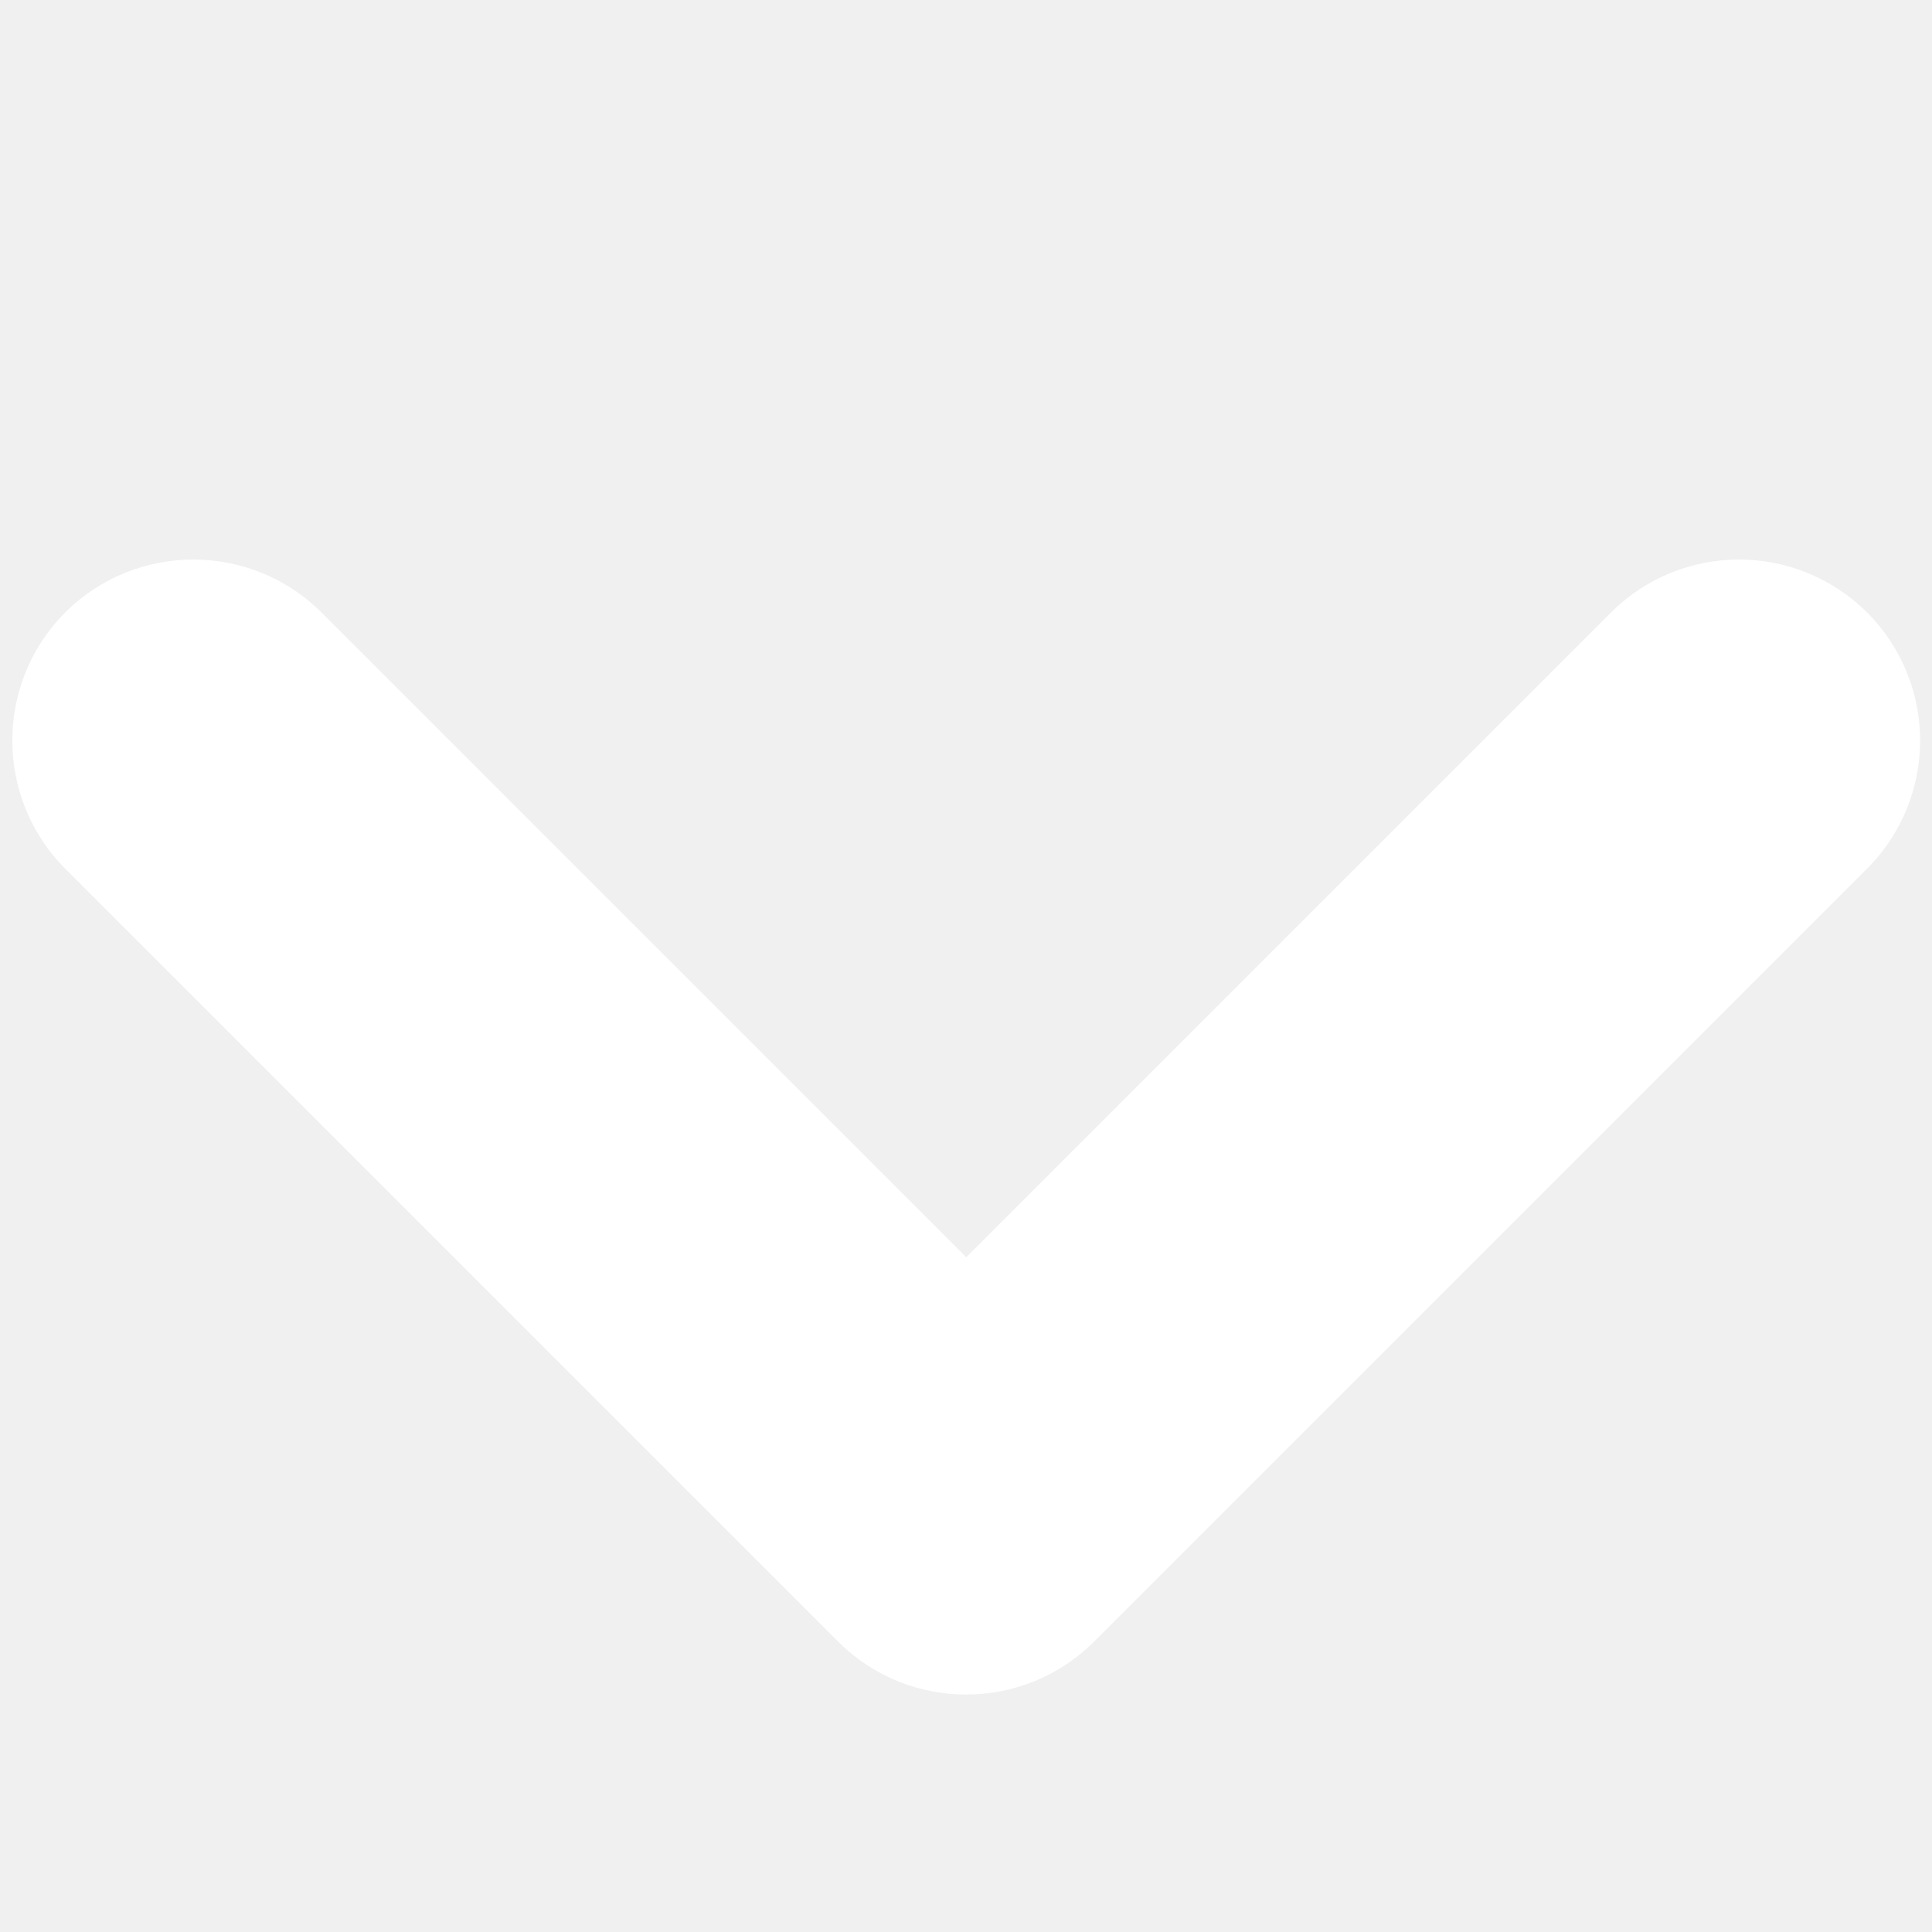
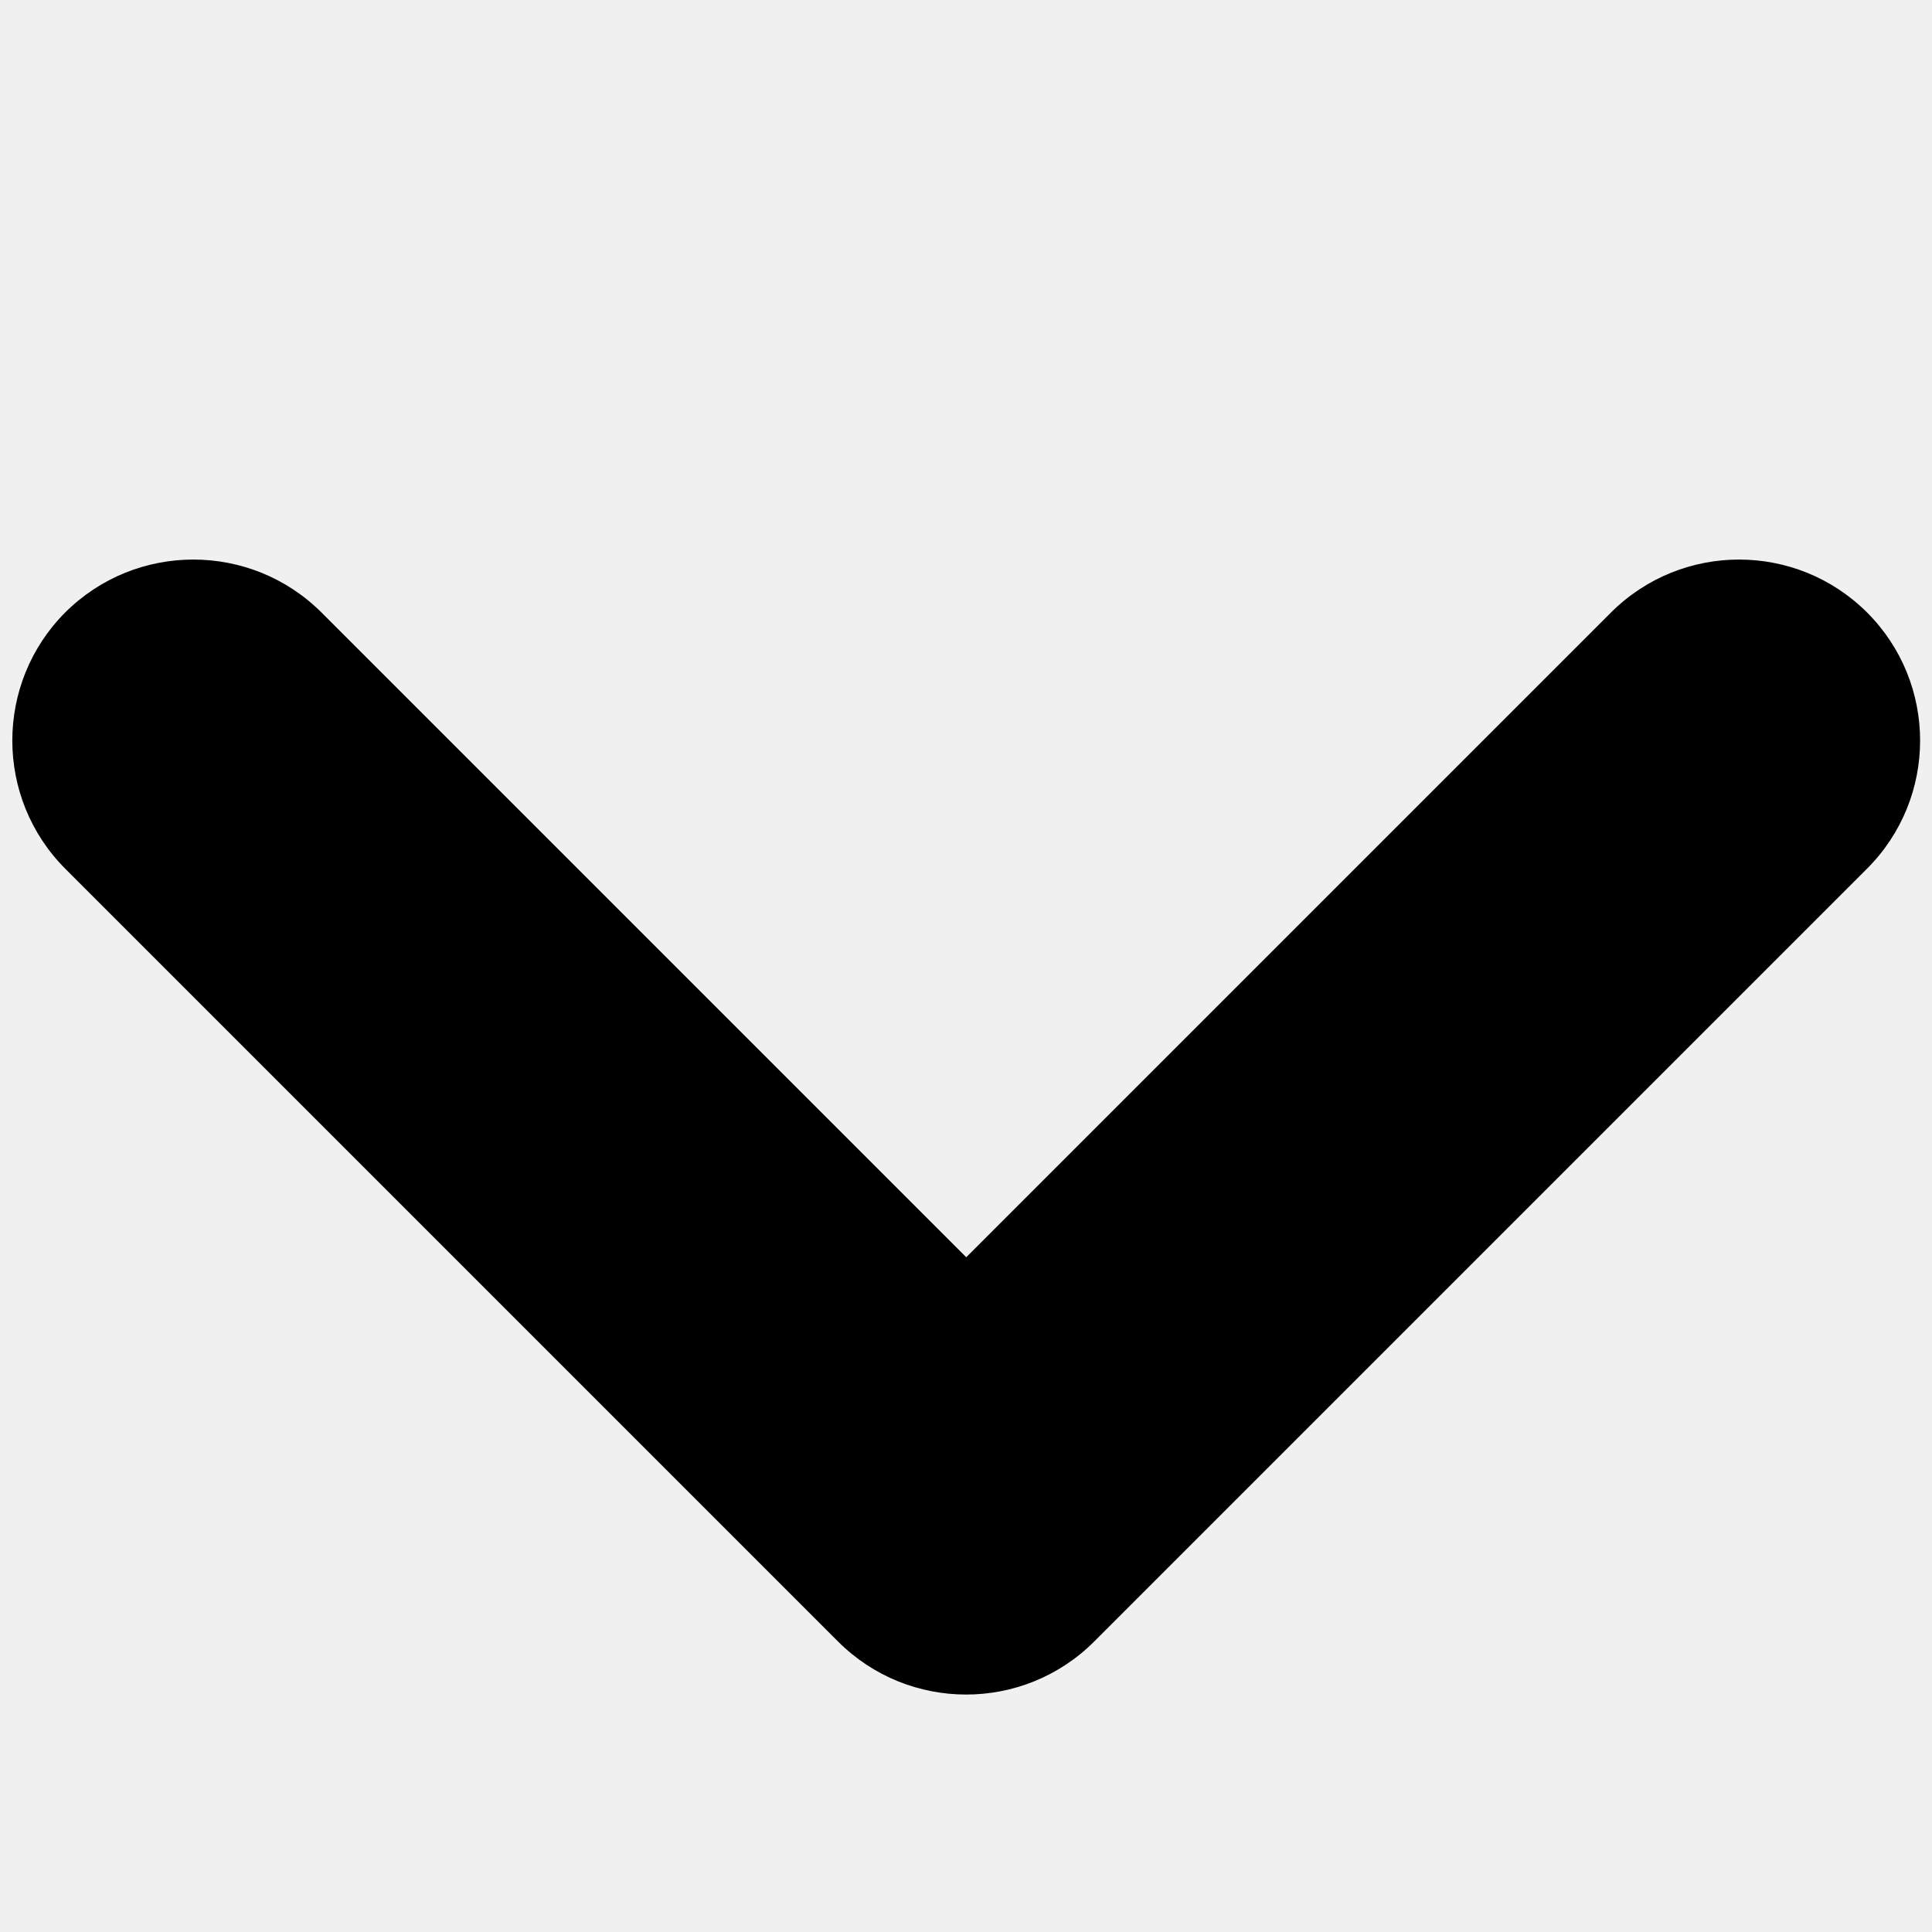
<svg xmlns="http://www.w3.org/2000/svg" width="8" height="8" viewBox="0 0 8 8" fill="none">
  <g clip-path="url(#clip0_1014_13984)">
-     <path d="M0.27 3.597C-0.022 3.304 -0.022 2.829 0.27 2.536C0.563 2.244 1.038 2.244 1.331 2.536L4.001 5.206L6.671 2.536C6.964 2.244 7.438 2.244 7.731 2.536C8.024 2.829 8.024 3.304 7.731 3.597L4.531 6.797C4.238 7.09 3.763 7.09 3.47 6.797L0.27 3.597Z" fill="white" />
+     <path d="M0.27 3.597C-0.022 3.304 -0.022 2.829 0.27 2.536C0.563 2.244 1.038 2.244 1.331 2.536L4.001 5.206L6.671 2.536C6.964 2.244 7.438 2.244 7.731 2.536C8.024 2.829 8.024 3.304 7.731 3.597L4.531 6.797C4.238 7.09 3.763 7.09 3.47 6.797L0.27 3.597Z" fill="currentColor" />
  </g>
  <defs>
    <clipPath id="clip0_1014_13984">
      <rect width="8" height="8" fill="white" transform="translate(3.4969e-07 8) rotate(-90)" />
    </clipPath>
  </defs>
</svg>
